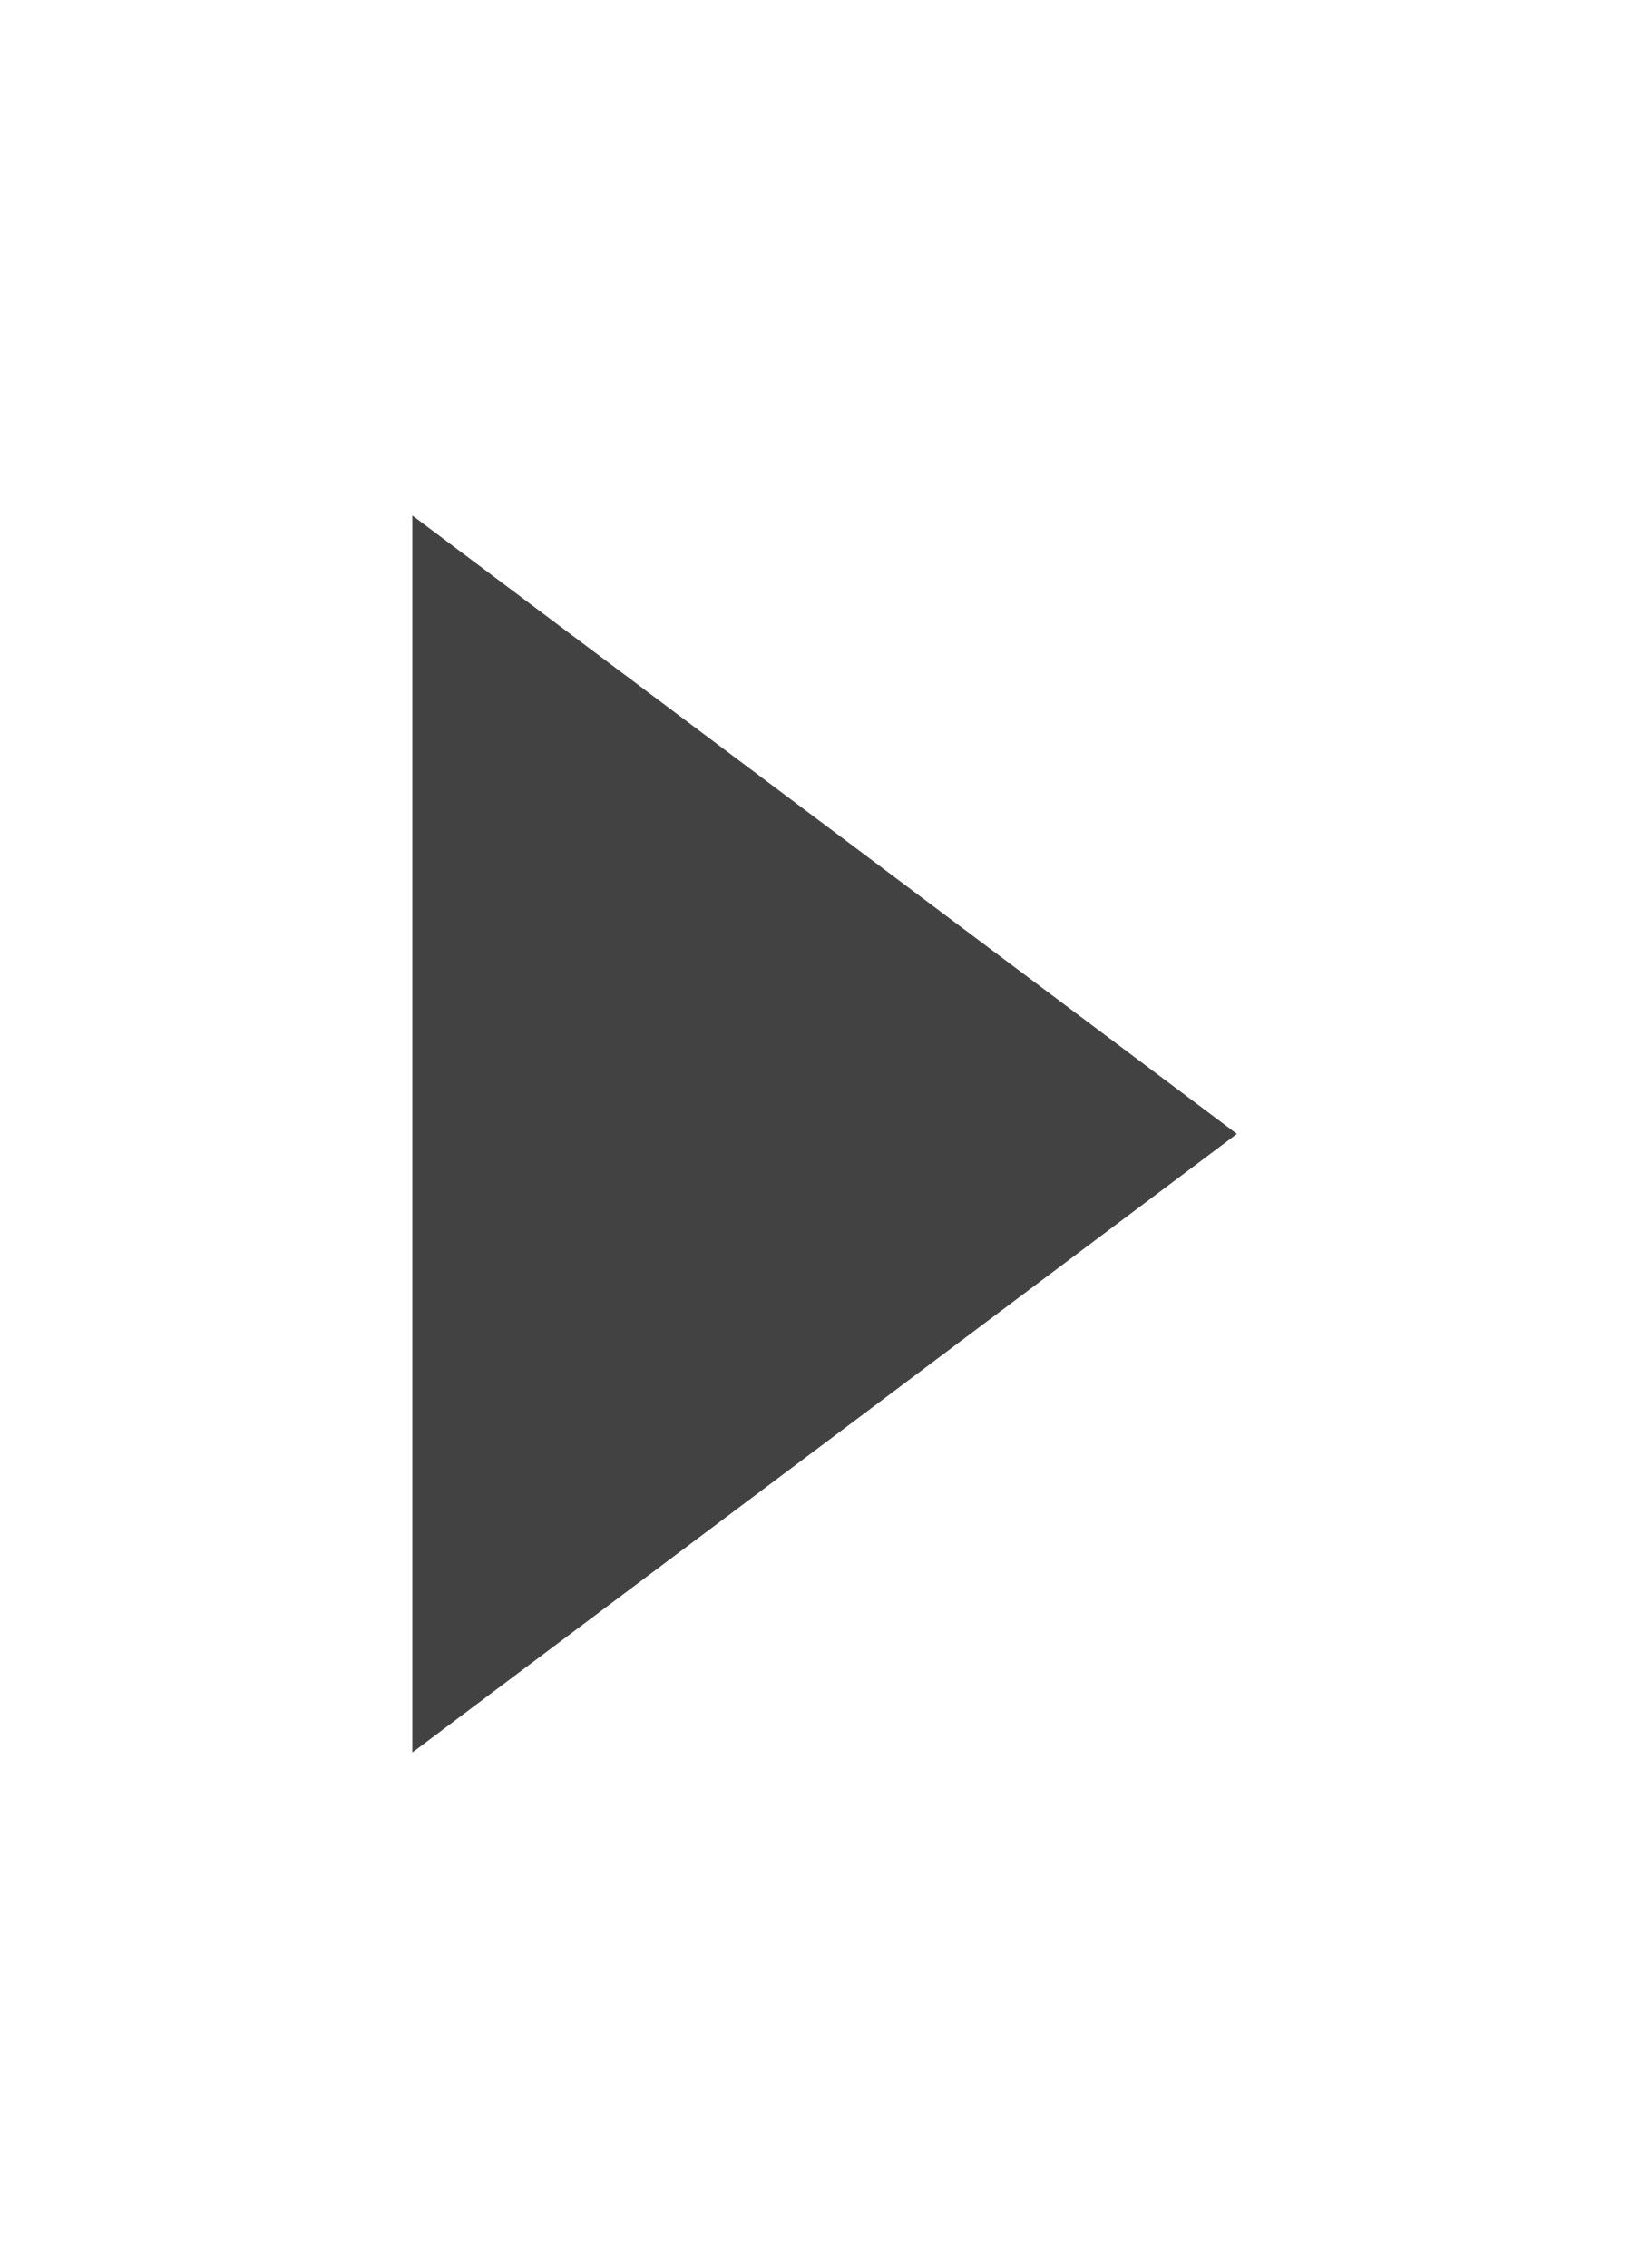
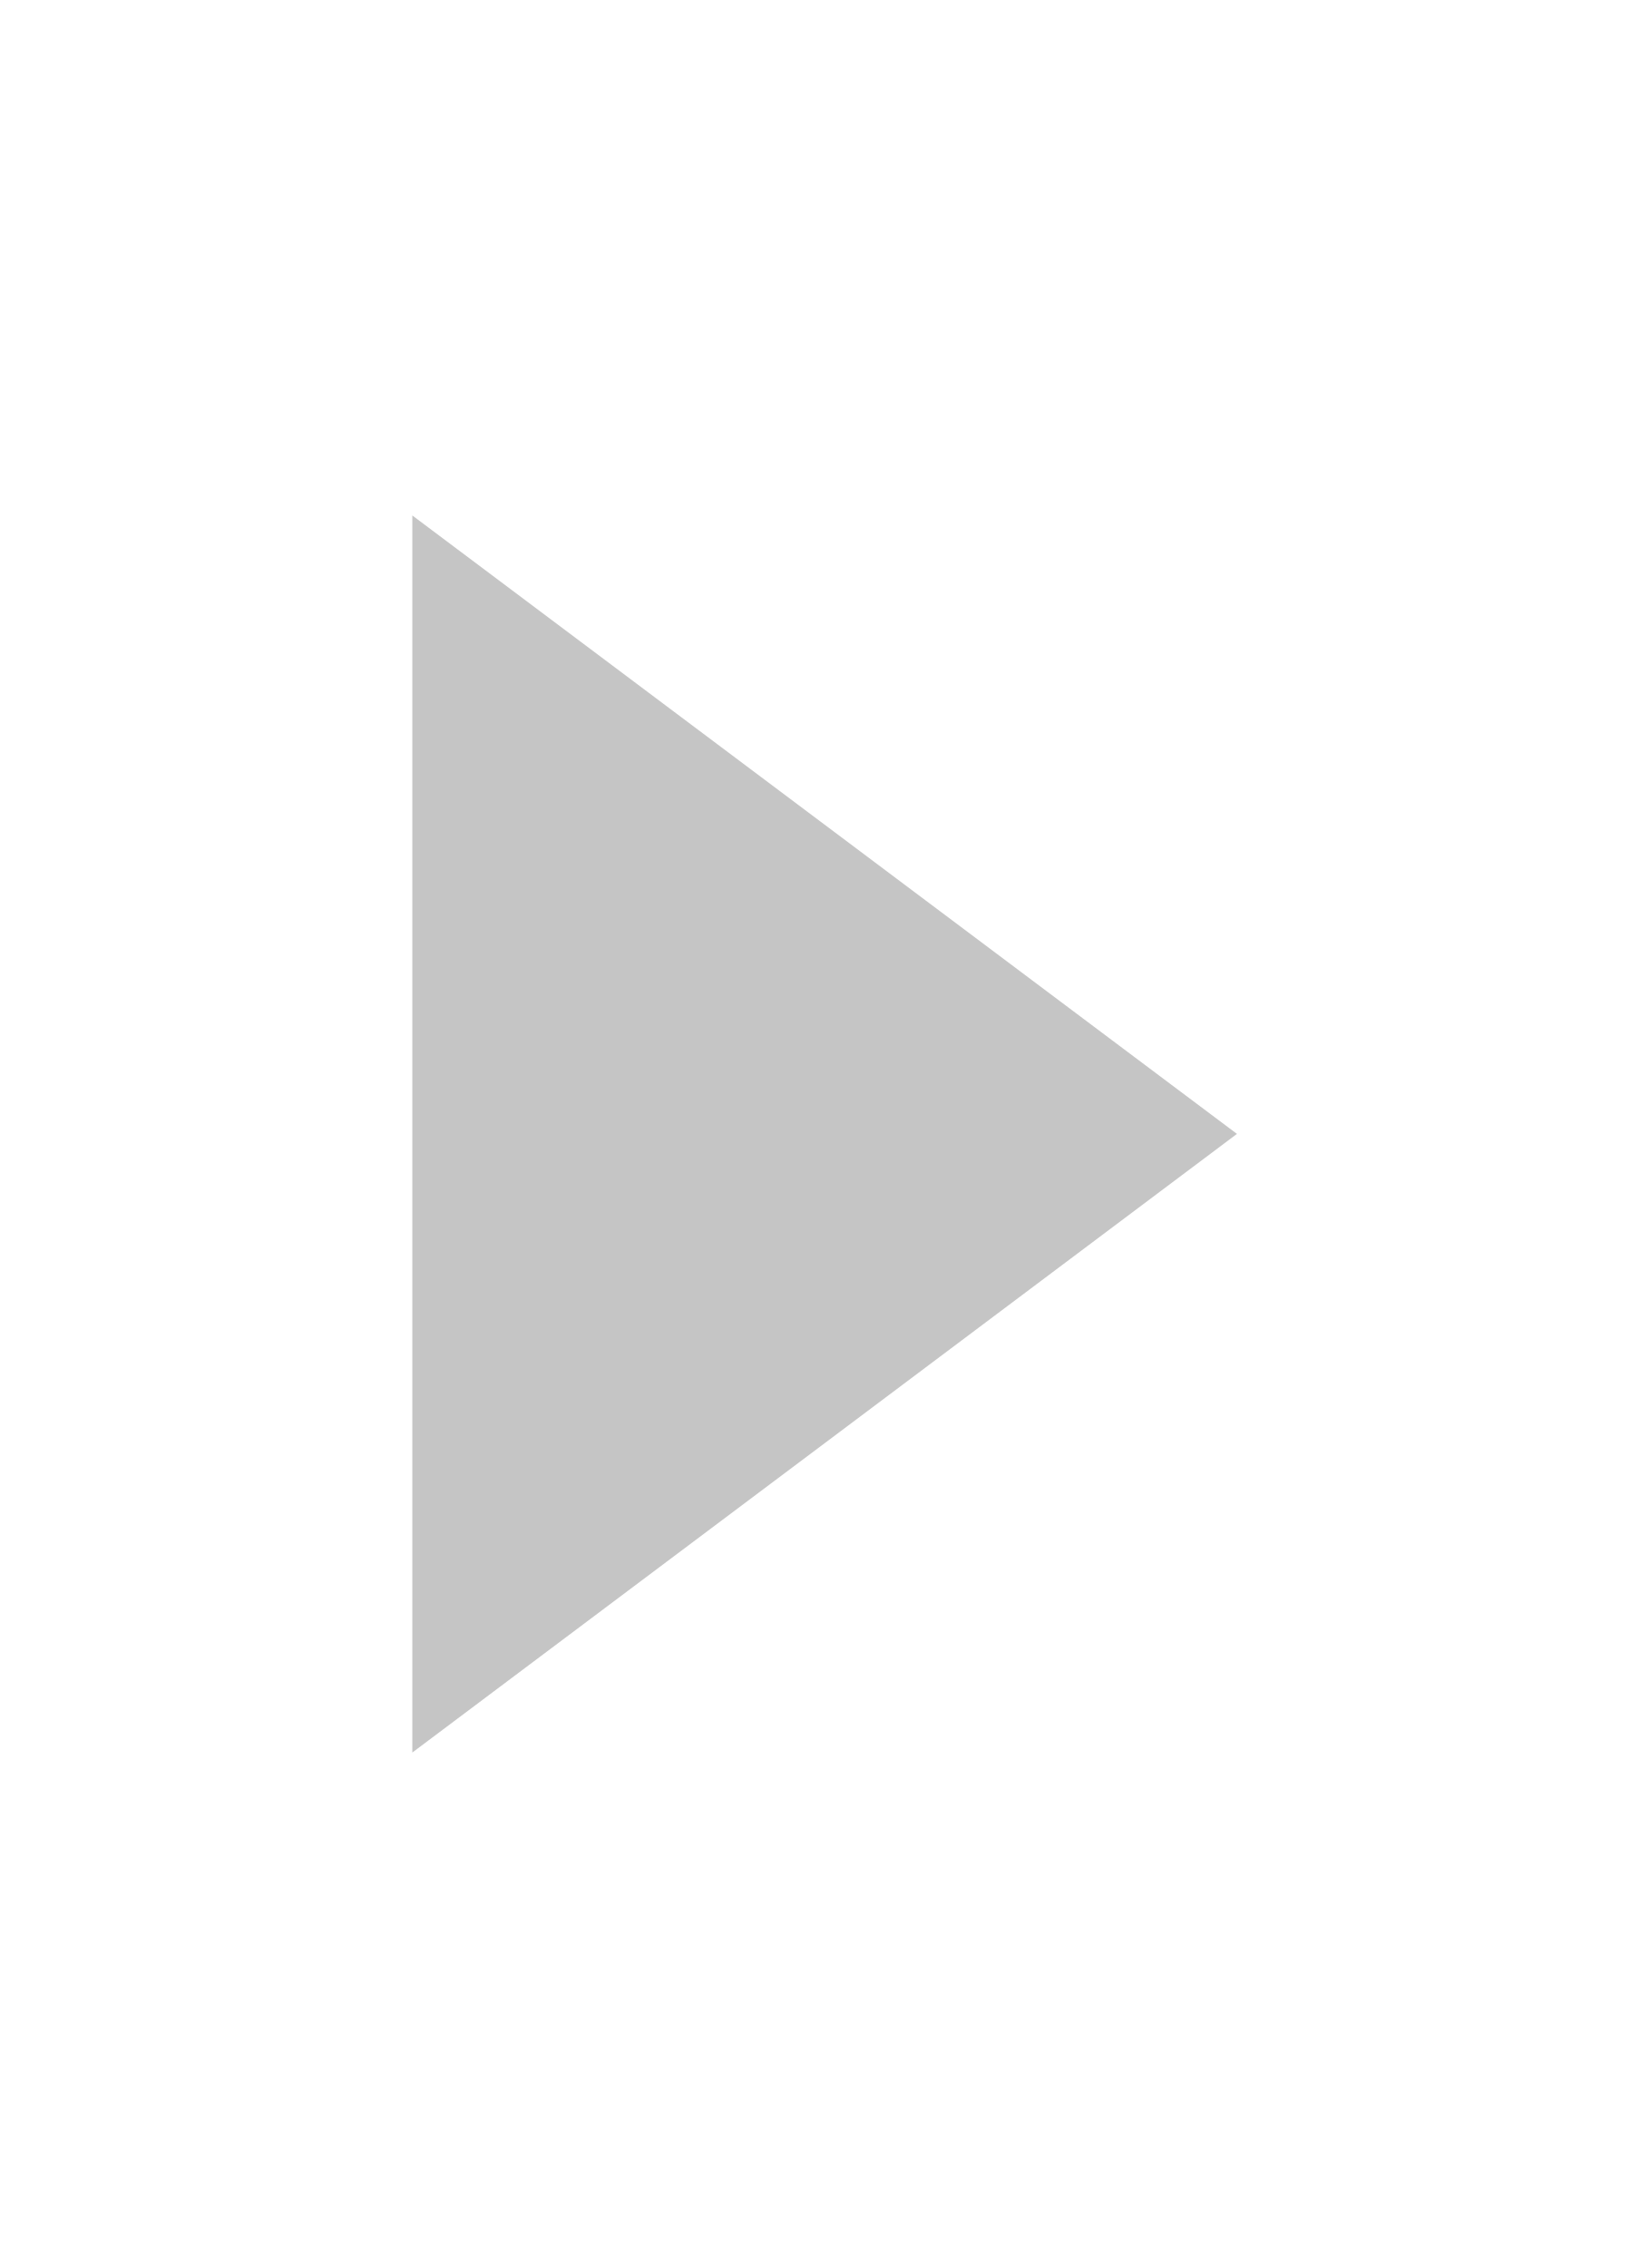
<svg xmlns="http://www.w3.org/2000/svg" width="16px" height="22px" viewBox="0 0 16 22" version="1.1">
  <defs />
  <g id="Page-1" stroke="none" stroke-width="1" fill="none" fill-rule="evenodd">
-     <g id="Artboard" fill="#424242">
+     <g id="Artboard" fill="#C5C5C5">
      <polygon id="Page-1" points="4 5 4 17 12 10.999" />
    </g>
  </g>
</svg>
